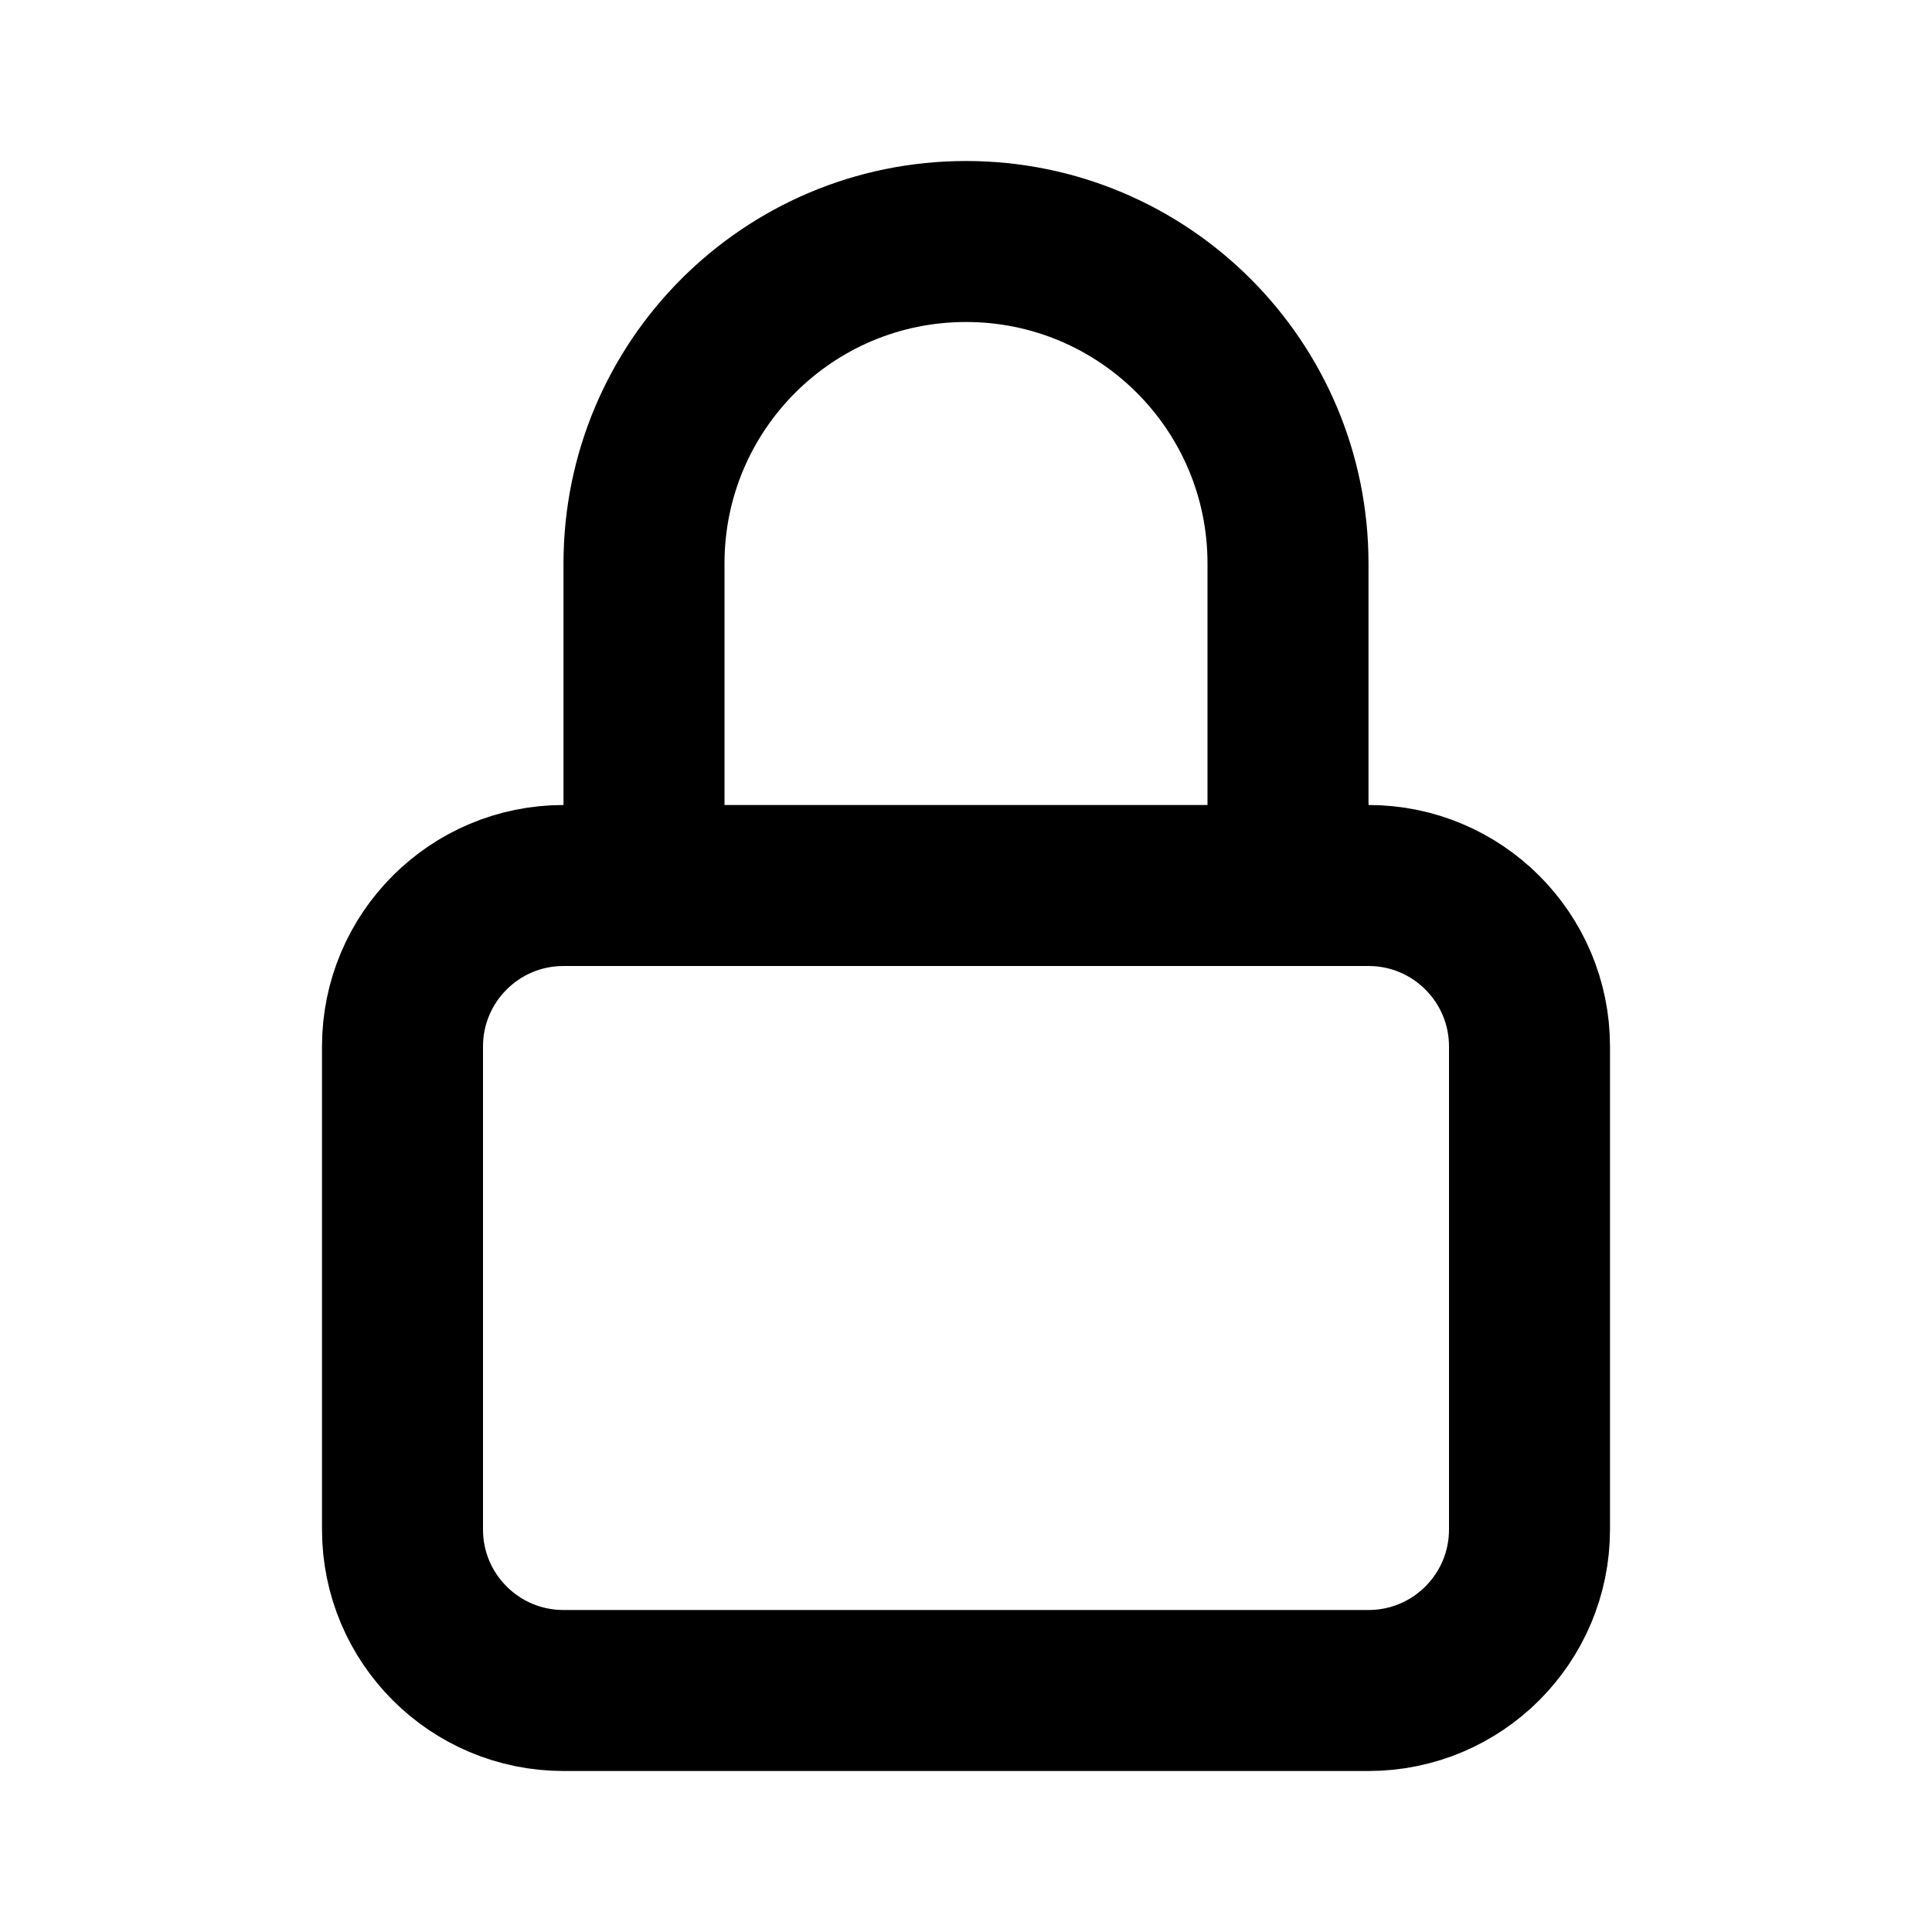
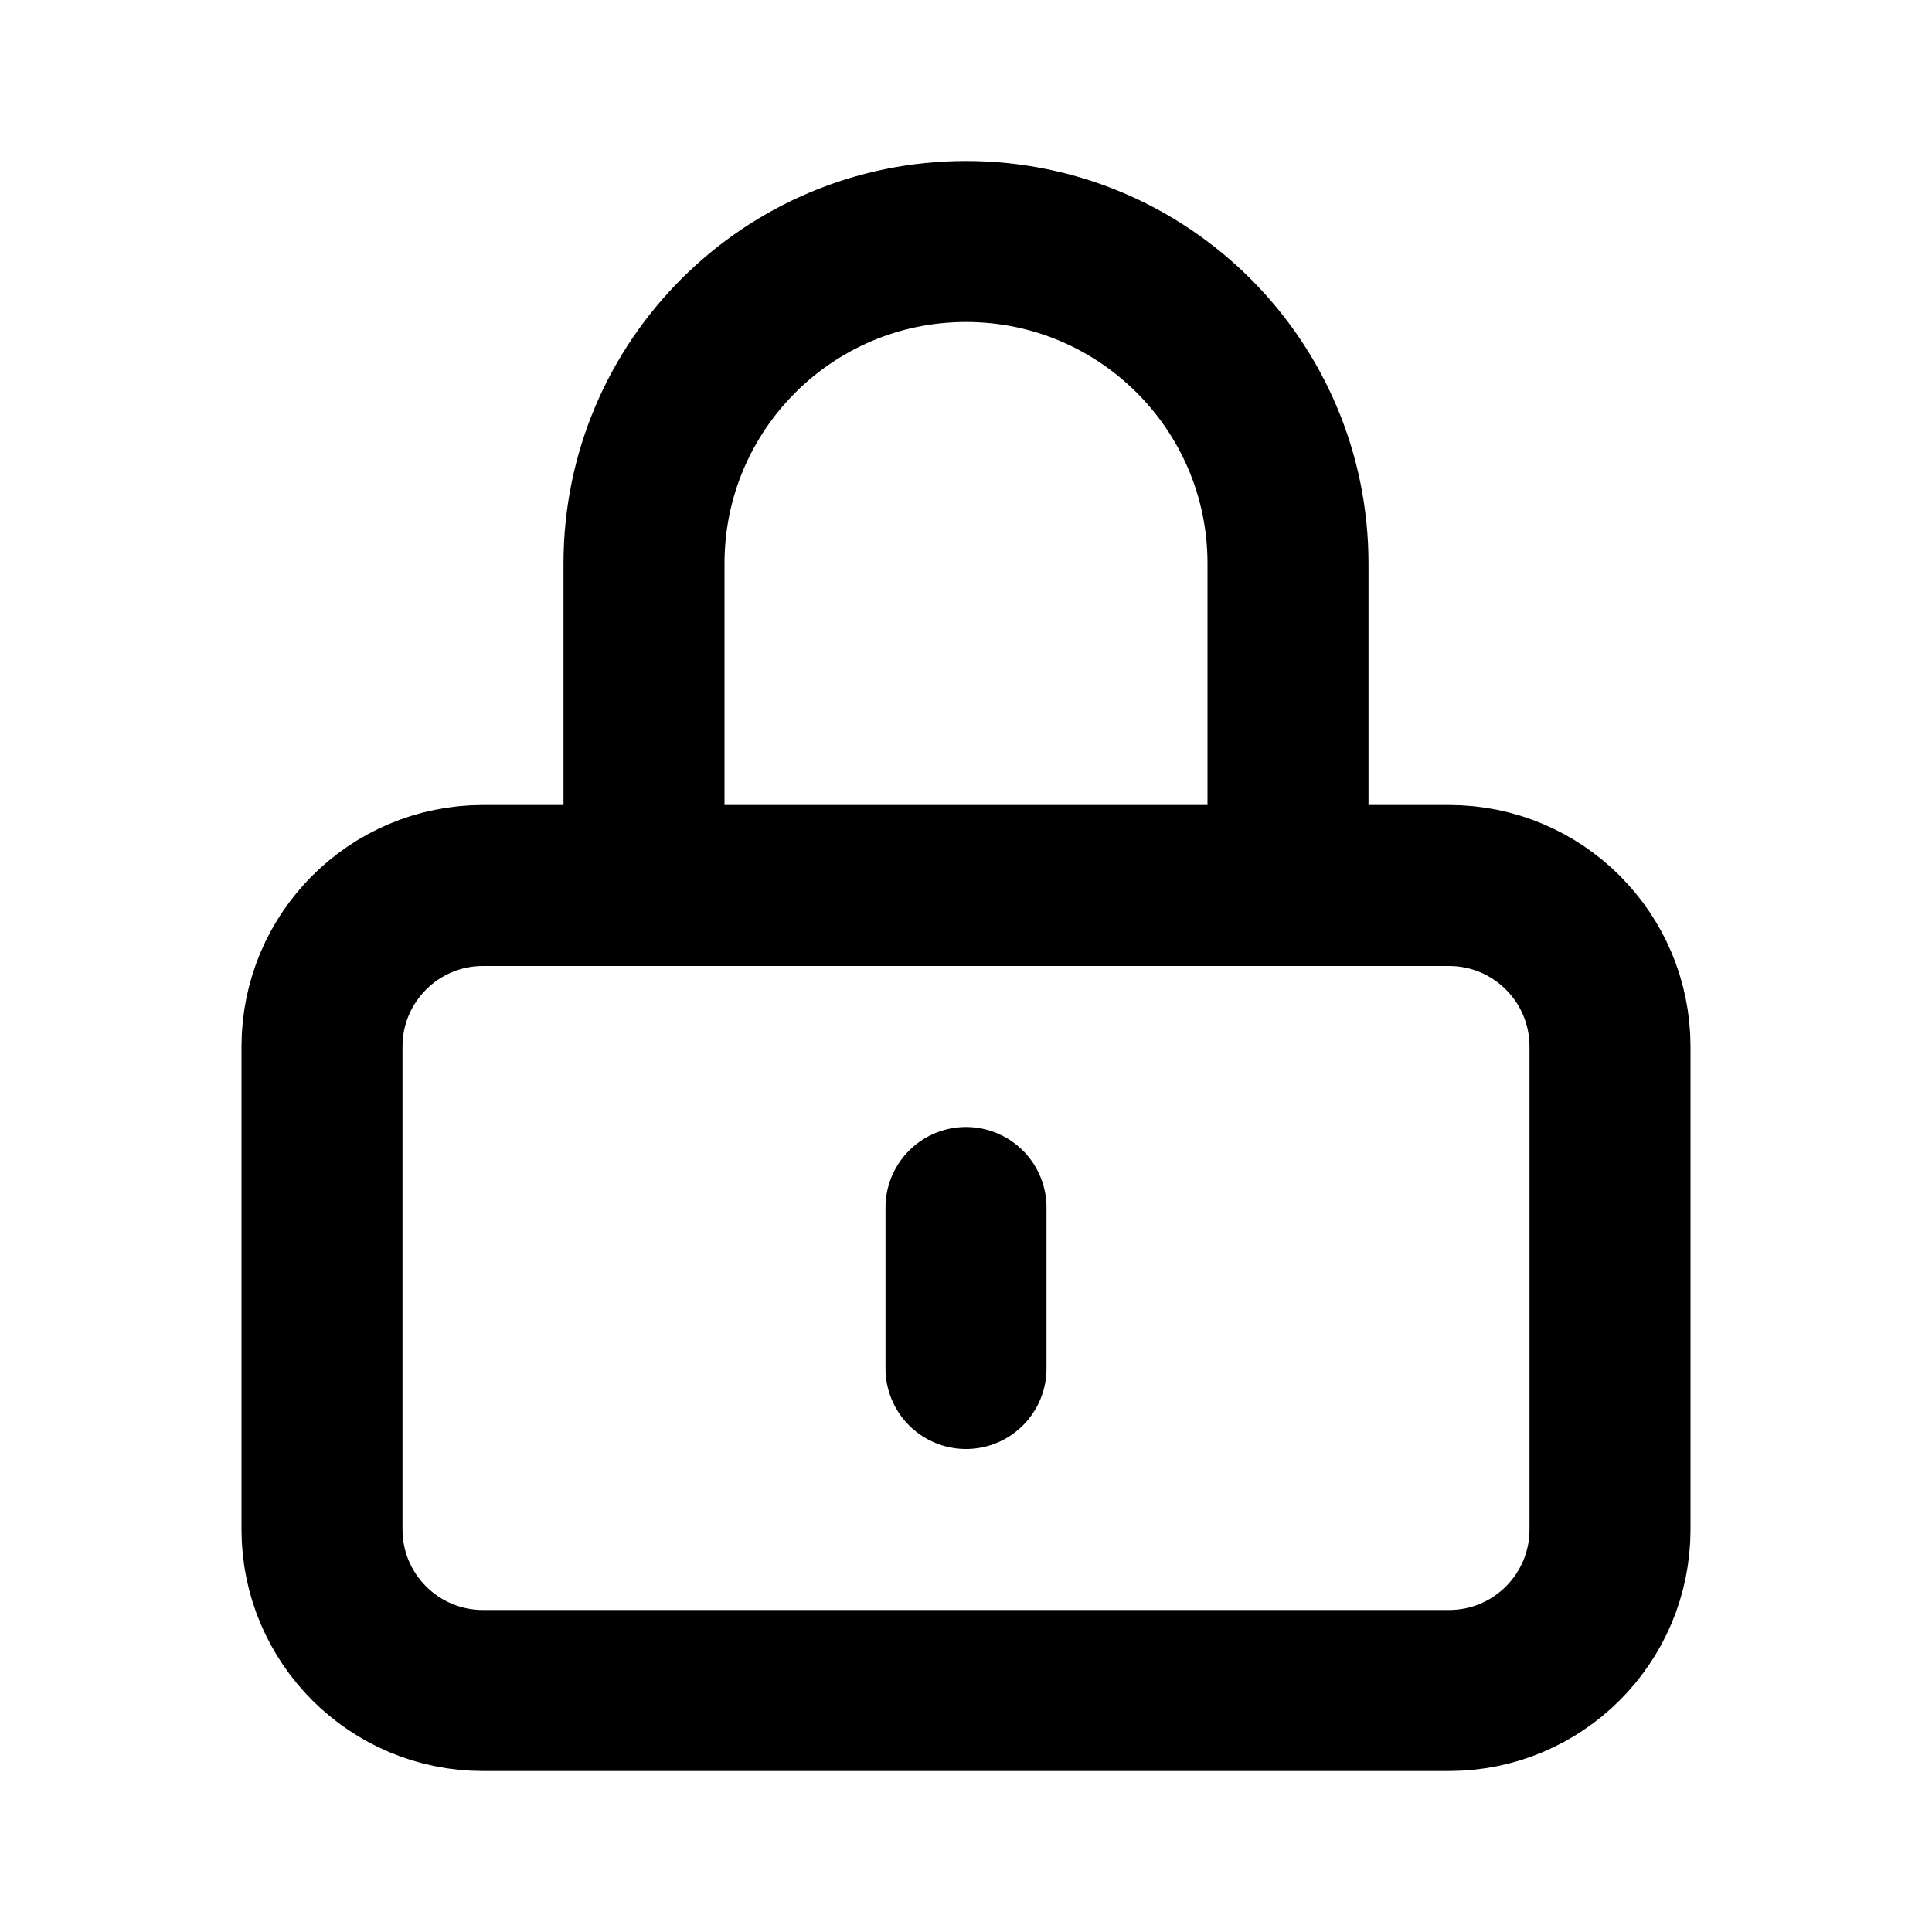
<svg xmlns="http://www.w3.org/2000/svg" width="24" height="24" viewBox="0 0 24 24" fill="none" stroke="currentColor" stroke-width="2" stroke-linecap="round" stroke-linejoin="round">
-   <rect x="5" y="11" width="14" height="10" rx="2" />
+   <rect x="4" y="11" width="16" height="10" rx="2" />
  <path d="M8 11V7a4 4 0 0 1 8 0v4" />
+   <path d="M12 15v2" />
</svg>
